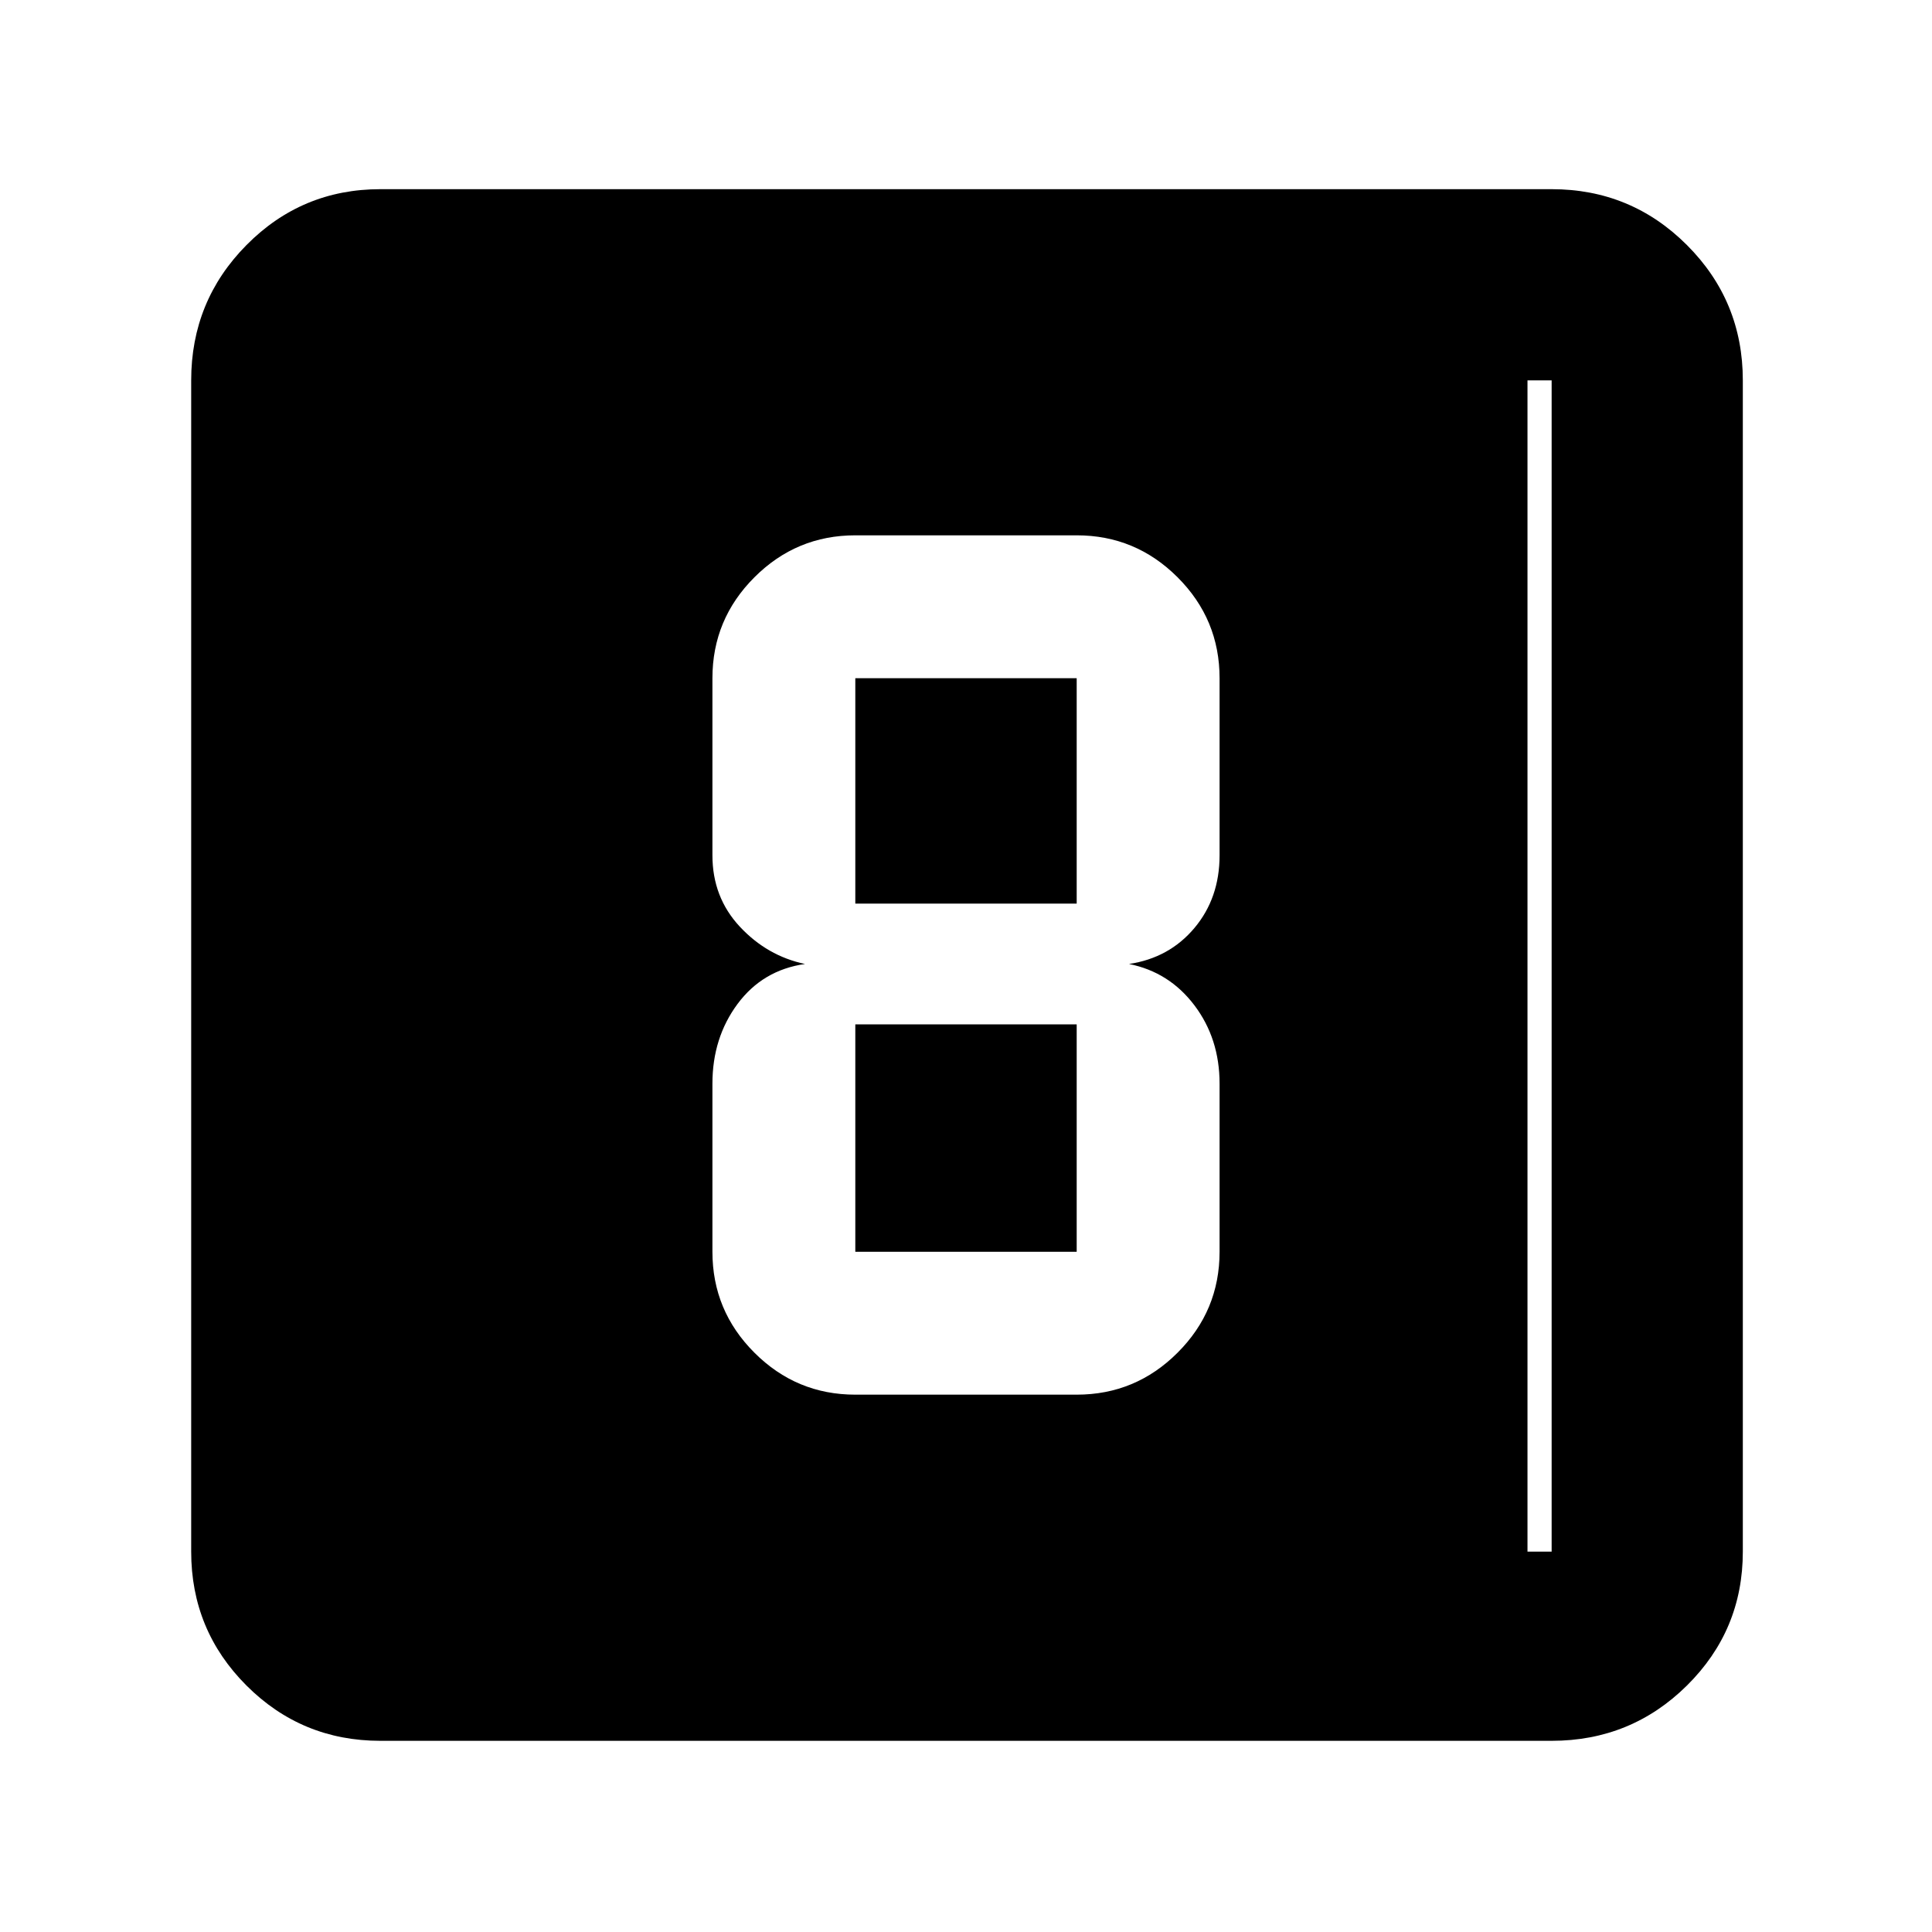
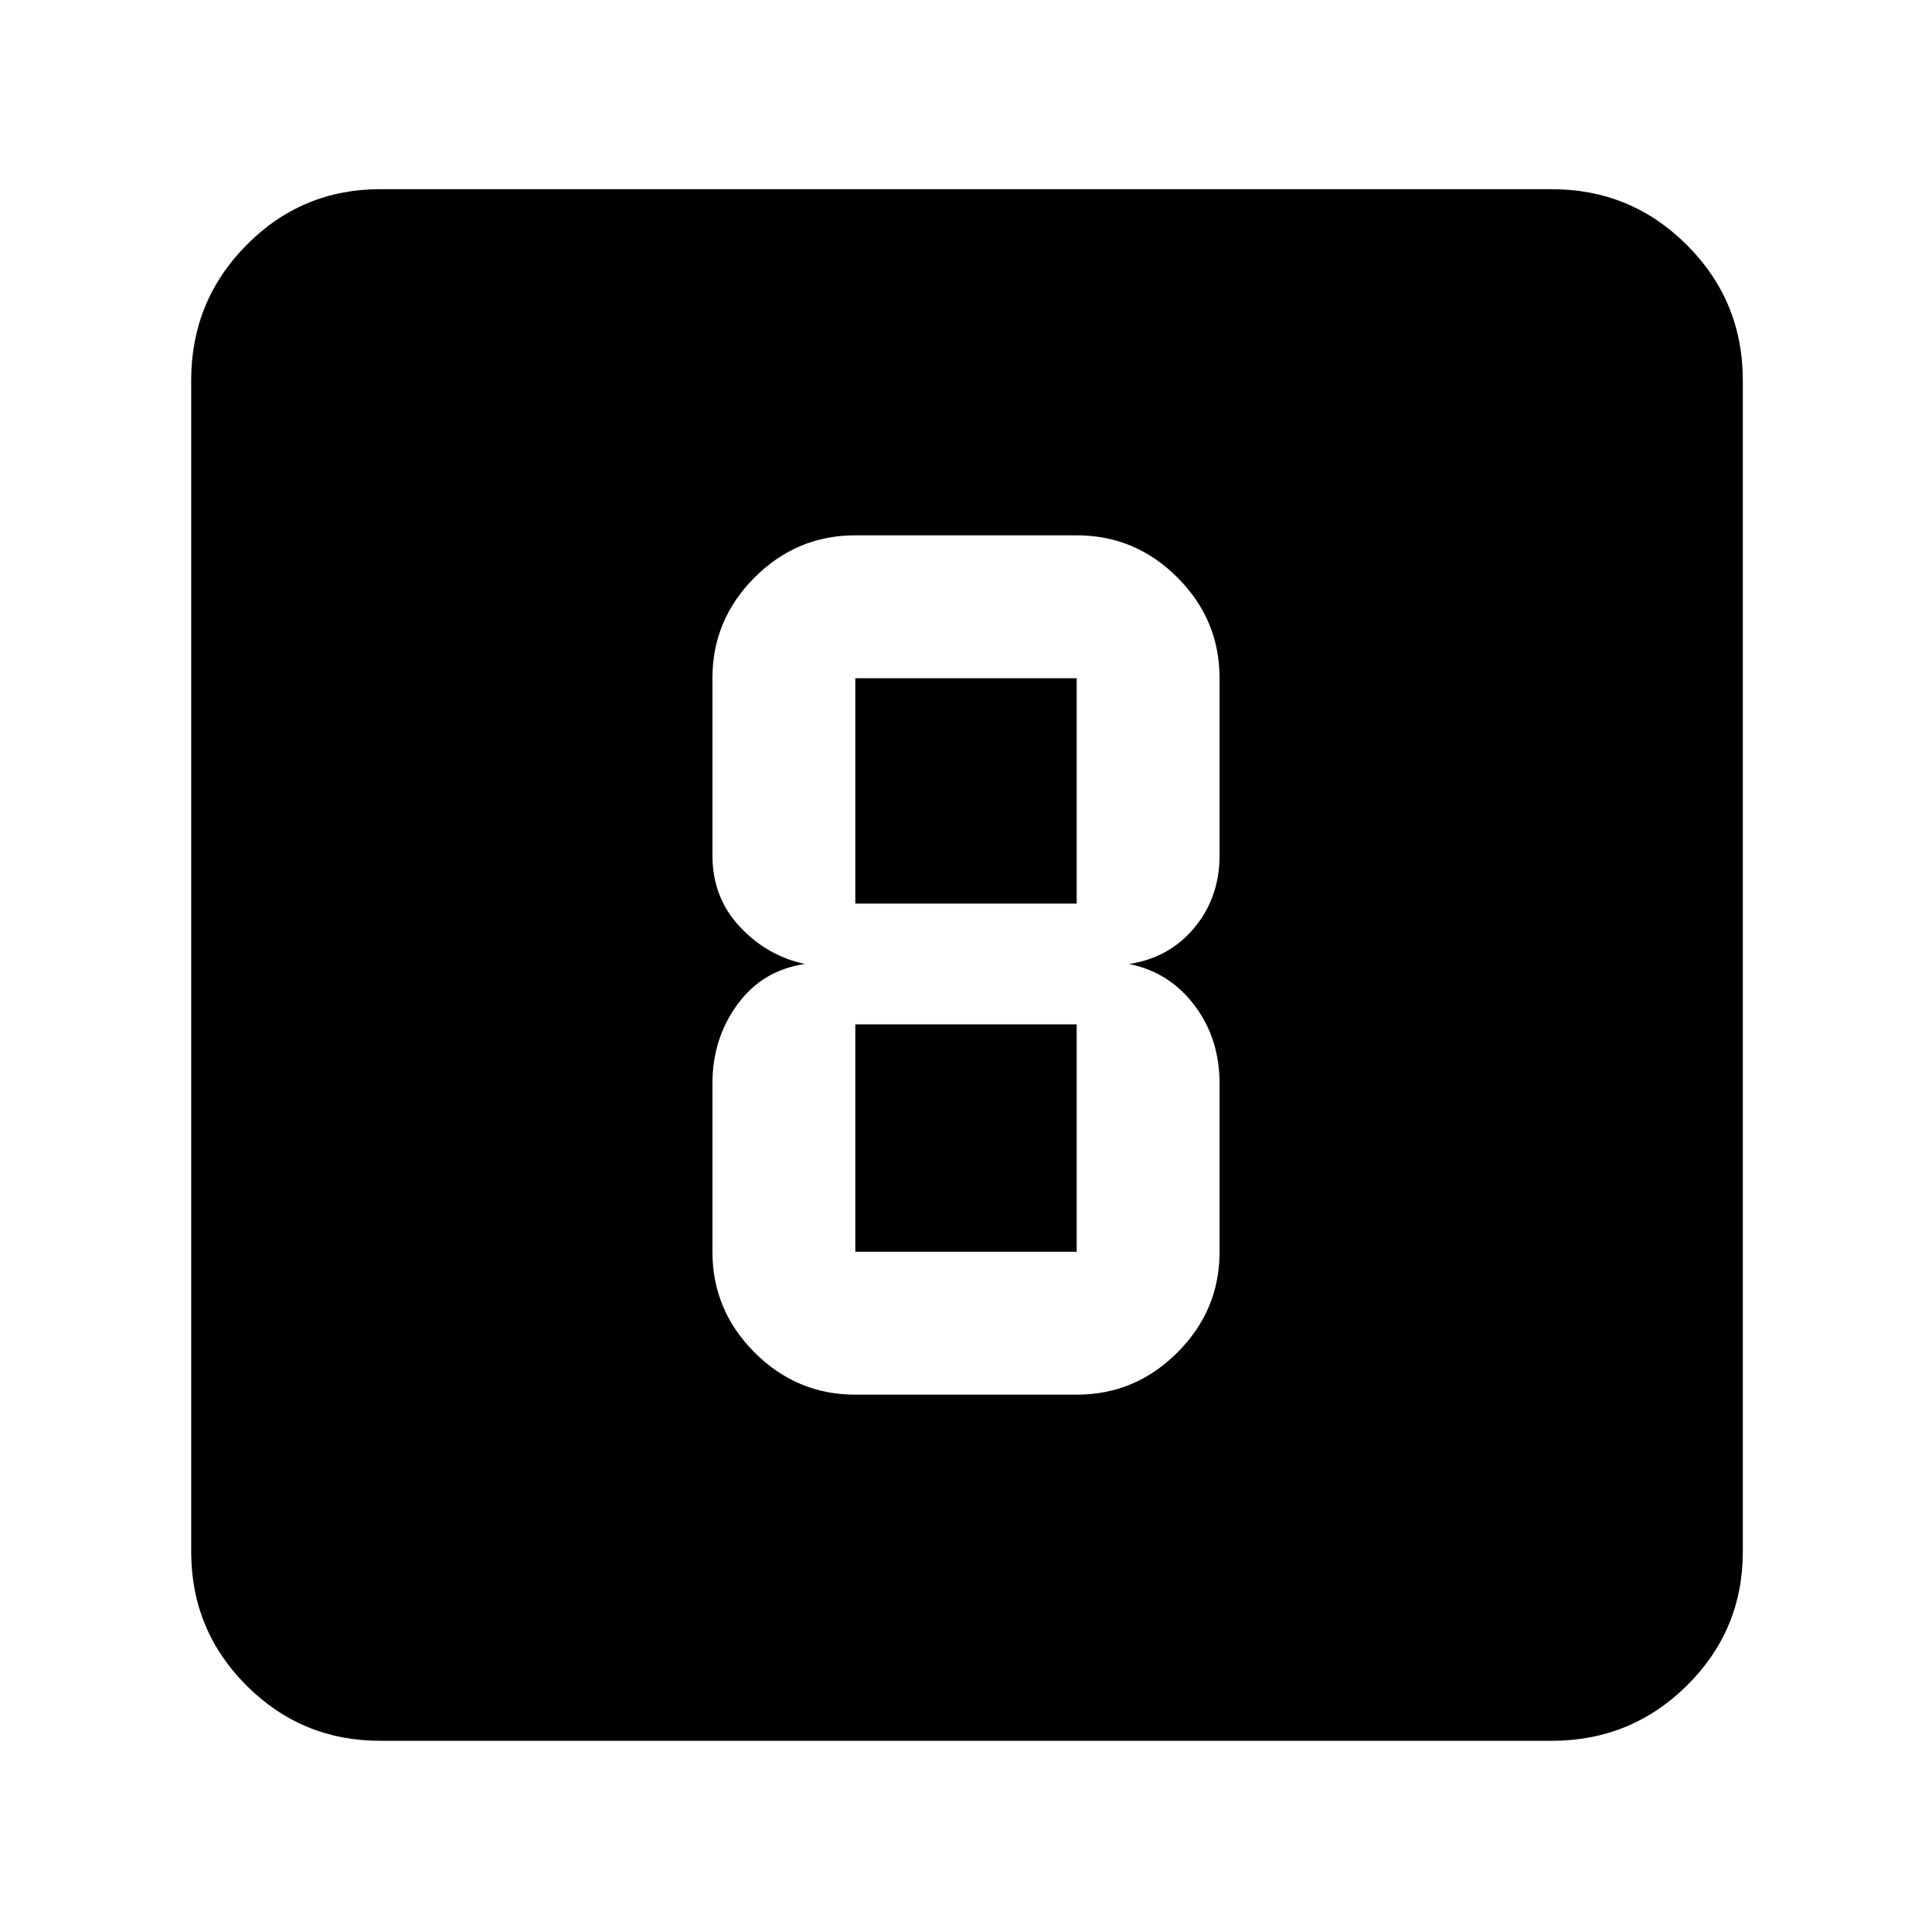
<svg xmlns="http://www.w3.org/2000/svg" viewBox="0 -960 960 960">
-   <path d="M189-95q-39.05 0-66.53-27.47Q95-149.95 95-189v-582q0-39.46 27.47-67.23Q149.95-866 189-866h582q39.46 0 67.23 27.77Q866-810.46 866-771v582q0 39.05-27.77 66.53Q810.46-95 771-95H189Zm0-94h582v-582H189v582Zm0-582h570v582H189v-582Zm236 504h110q29.29 0 50.14-20.86Q606-308.71 606-338v-83.53q0-22.39-12.5-38.93T561-481q20-3 32.5-17.88Q606-513.75 606-535v-88q0-29.29-20.86-50.14Q564.29-694 535-694H425q-29.29 0-50.14 20.86Q354-652.29 354-623v88q0 20.83 13.58 35.42Q381.17-485 400-481q-21 3-33.5 19.83-12.5 16.84-12.5 39.64V-338q0 29.29 20.86 50.14Q395.71-267 425-267Zm0-356h110v112H425v-112Zm0 285v-113h110v113H425Z" />
+   <path d="M189-95q-39.05 0-66.53-27.47Q95-149.95 95-189v-582q0-39.46 27.47-67.23Q149.95-866 189-866h582q39.46 0 67.23 27.77Q866-810.46 866-771v582q0 39.05-27.77 66.53Q810.46-95 771-95H189Zm236-172h110q29.1 0 50.05-20.95Q606-308.9 606-338v-83.53q0-22.47-12.5-38.97T561-481q20-3 32.5-18.04T606-535v-88q0-29.1-20.95-50.05Q564.1-694 535-694H425q-29.1 0-50.05 20.95Q354-652.1 354-623v88q0 20.92 13.58 35.46Q381.17-485 400-481q-21 3-33.5 20T354-421.53V-338q0 29.1 20.95 50.05Q395.9-267 425-267Zm0-356h110v112H425v-112Zm0 285v-113h110v113H425Z" />
</svg>
